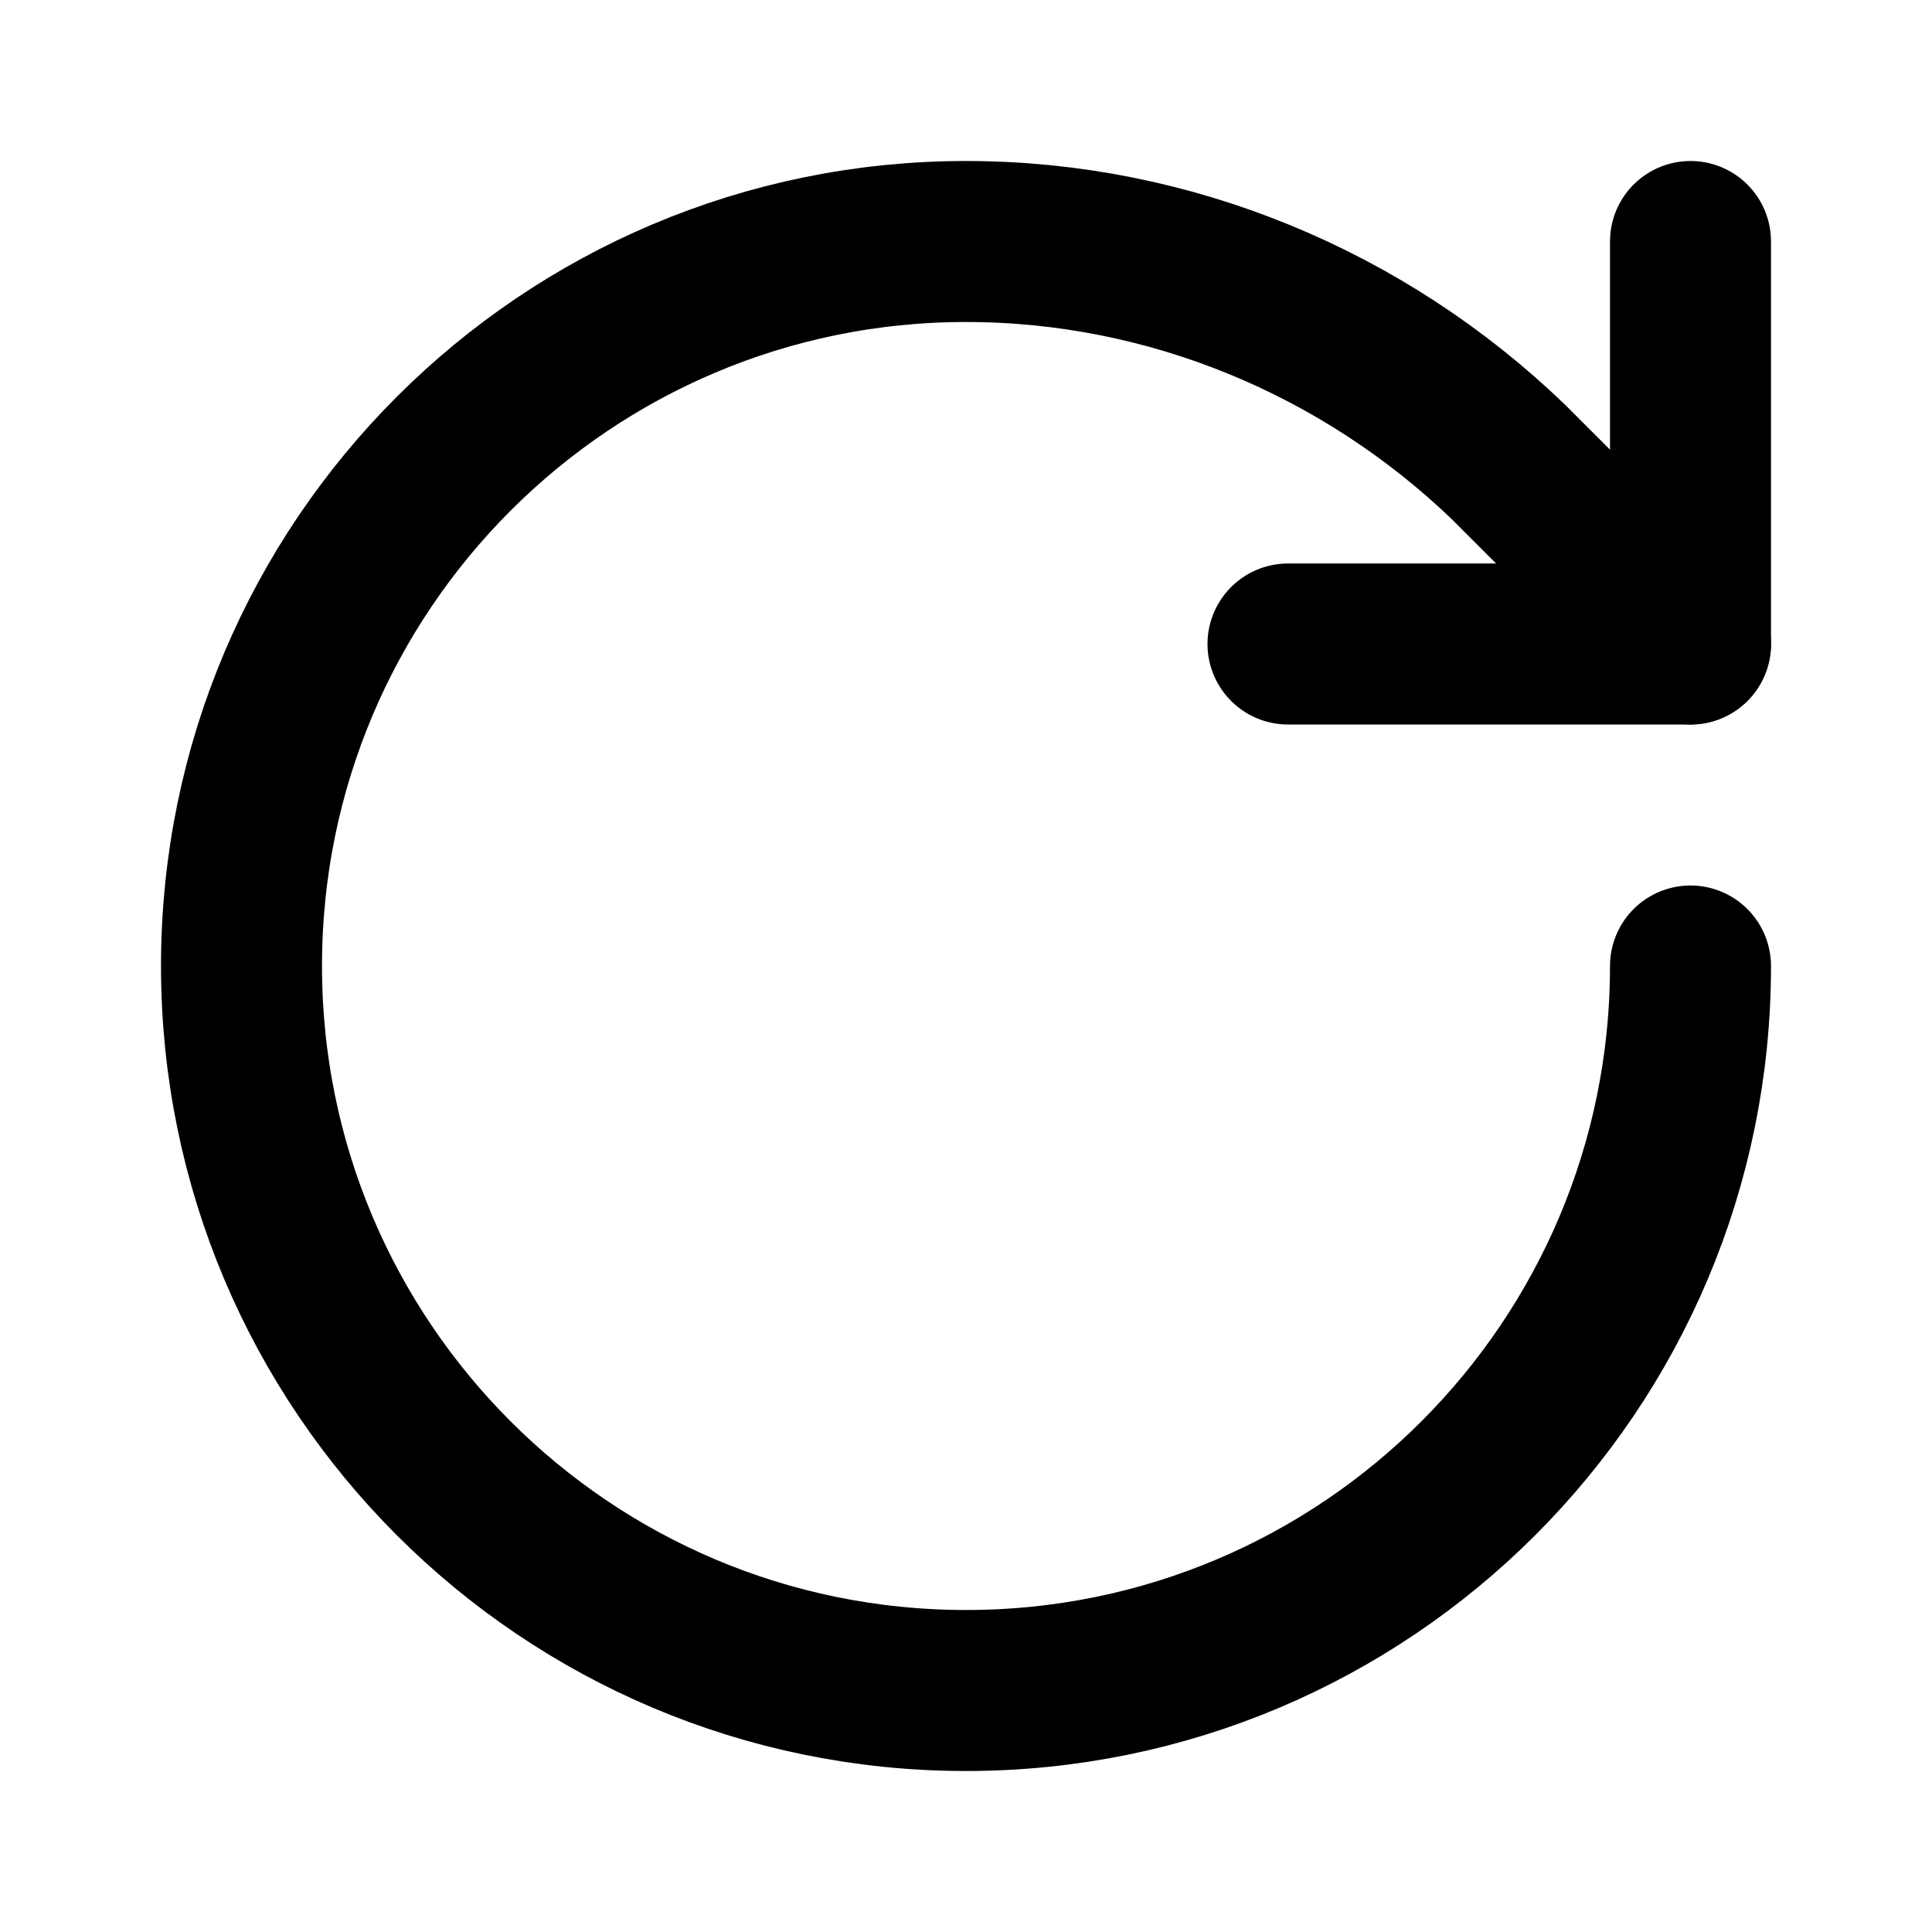
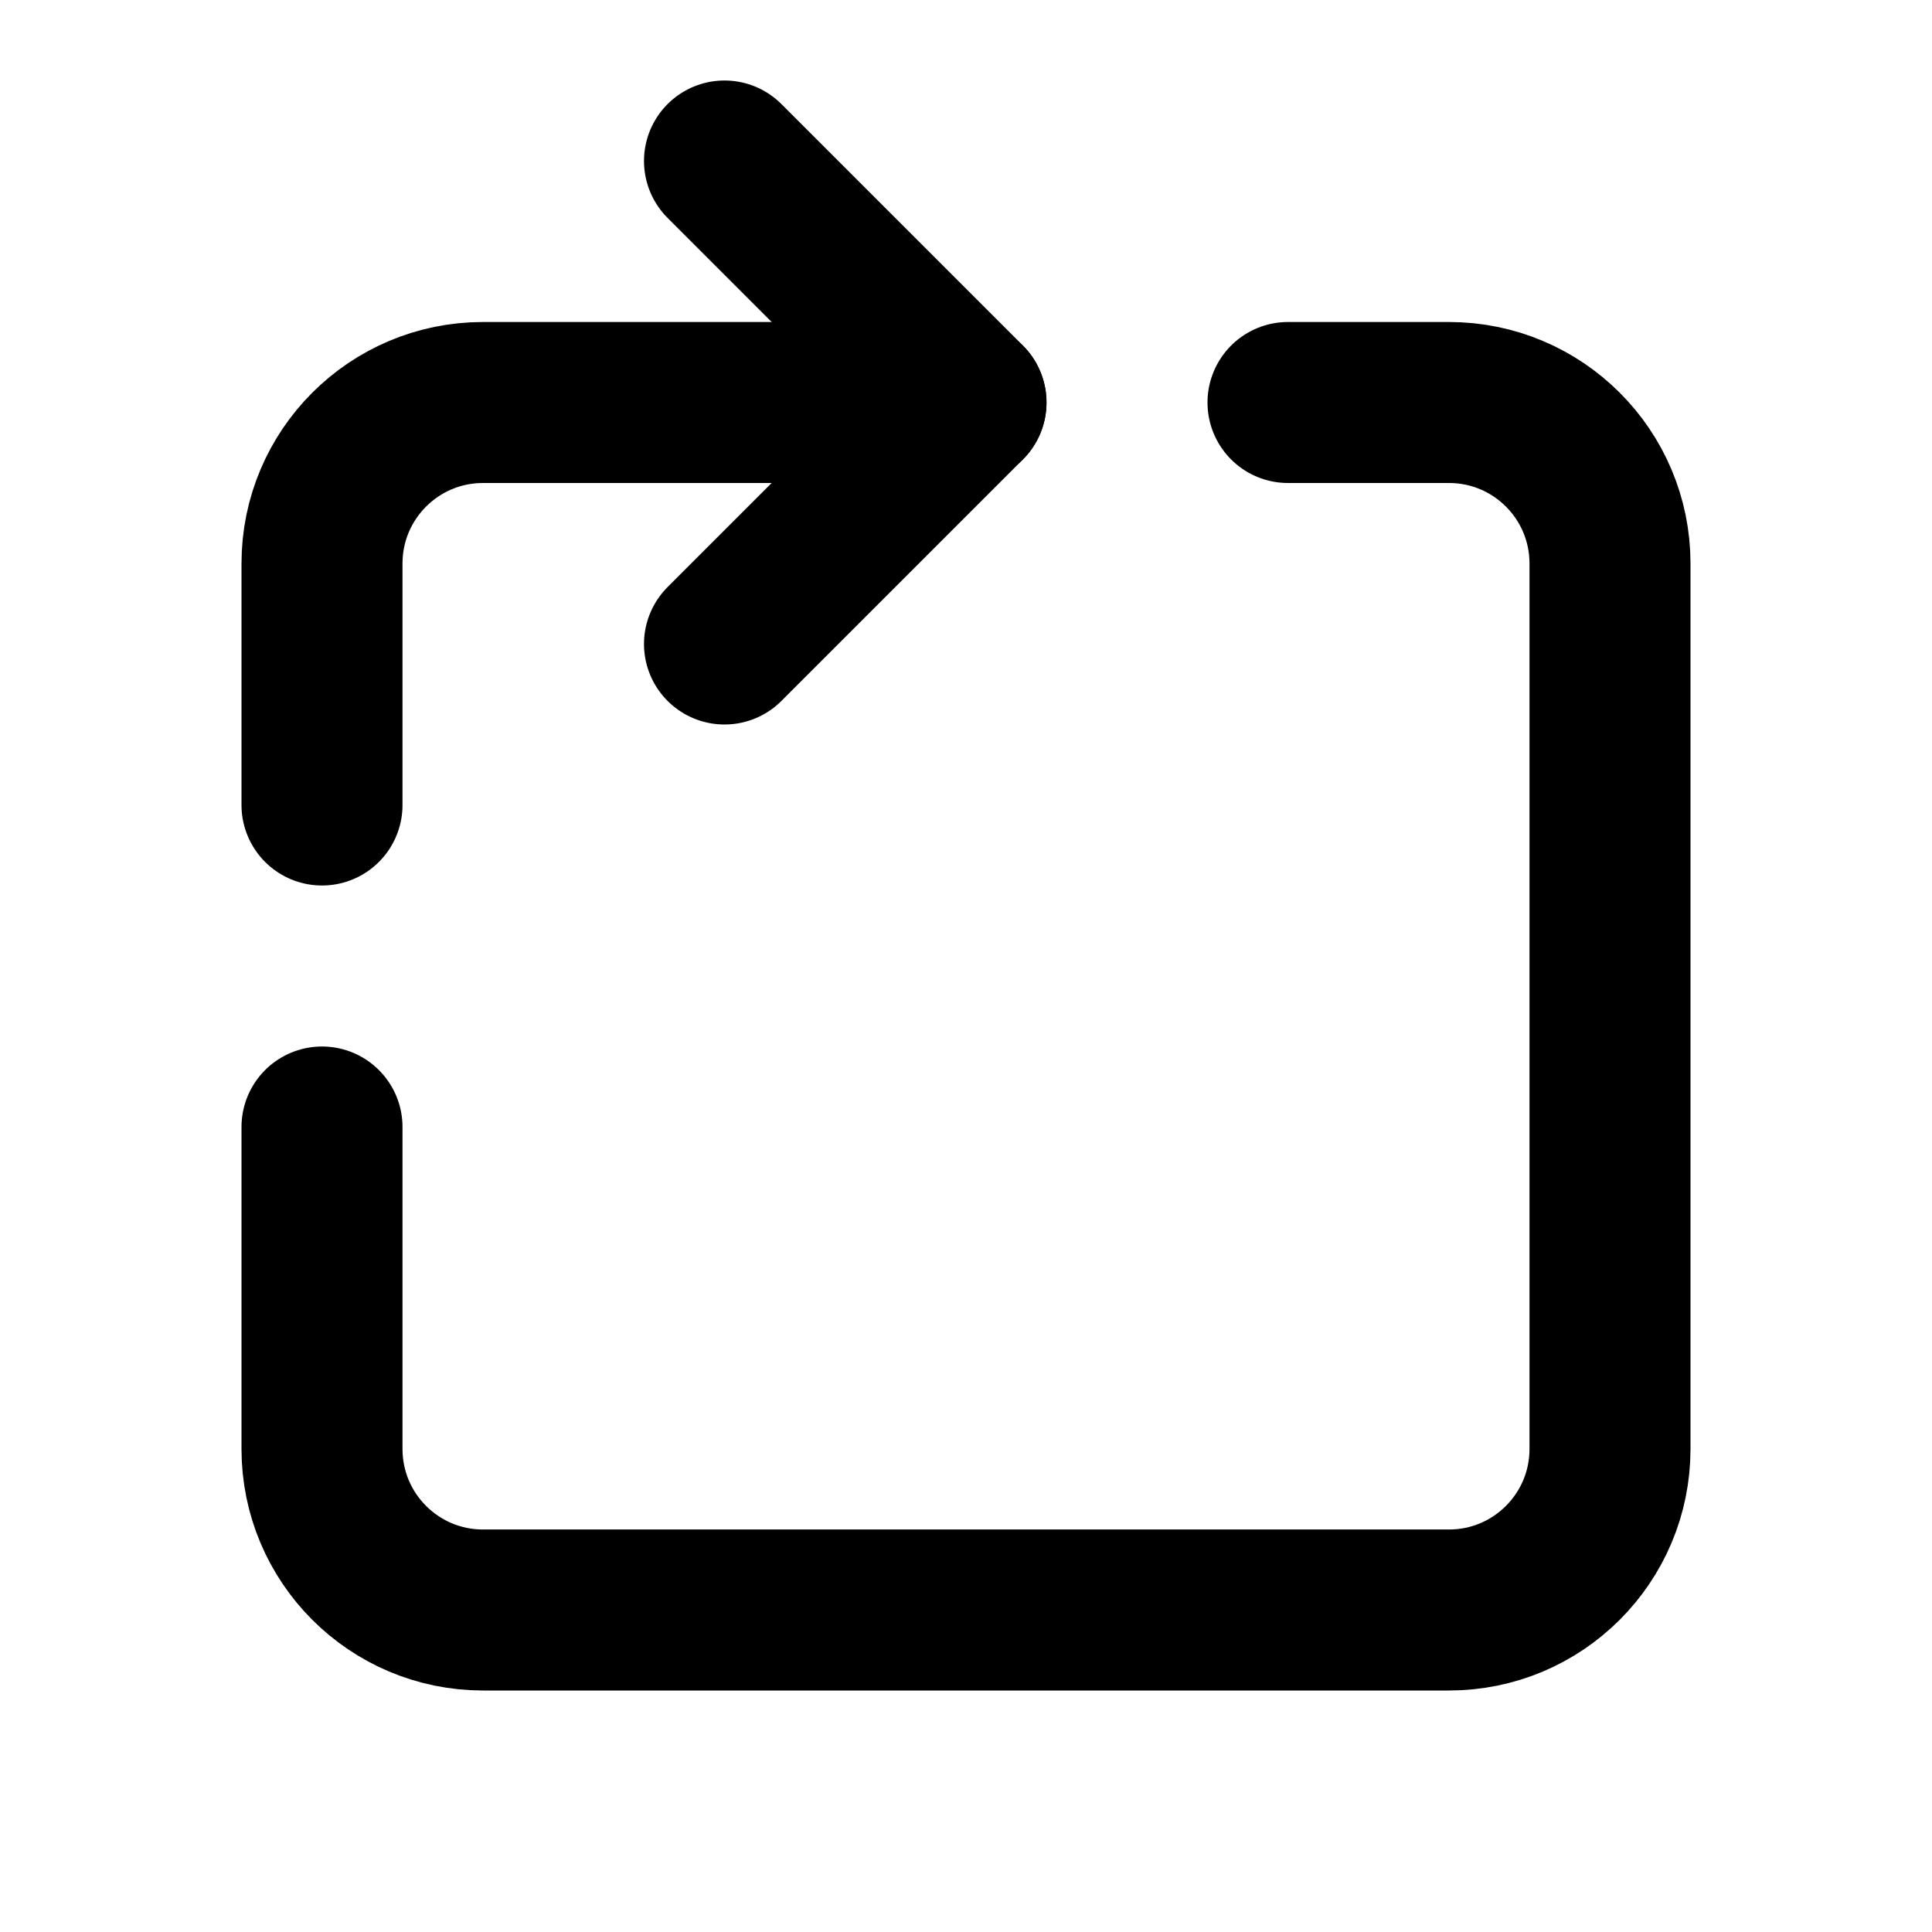
<svg xmlns="http://www.w3.org/2000/svg" width="24" height="24" viewBox="0 0 24 24" fill="none" stroke="currentColor" stroke-width="2" stroke-linecap="round" stroke-linejoin="round">
-   <path d="M21 12a9 9 0 1 1-9-9c2.52 0 4.93 1 6.74 2.74L21 8" />
-   <path d="M21 3v5h-5" />
+   <path d="M12 5H6a2 2 0 0 0-2 2v3" />
+   <path d="m9 8 3-3-3-3" />
+   <path d="M4 14v4a2 2 0 0 0 2 2h12a2 2 0 0 0 2-2V7a2 2 0 0 0-2-2h-2" />
</svg>
